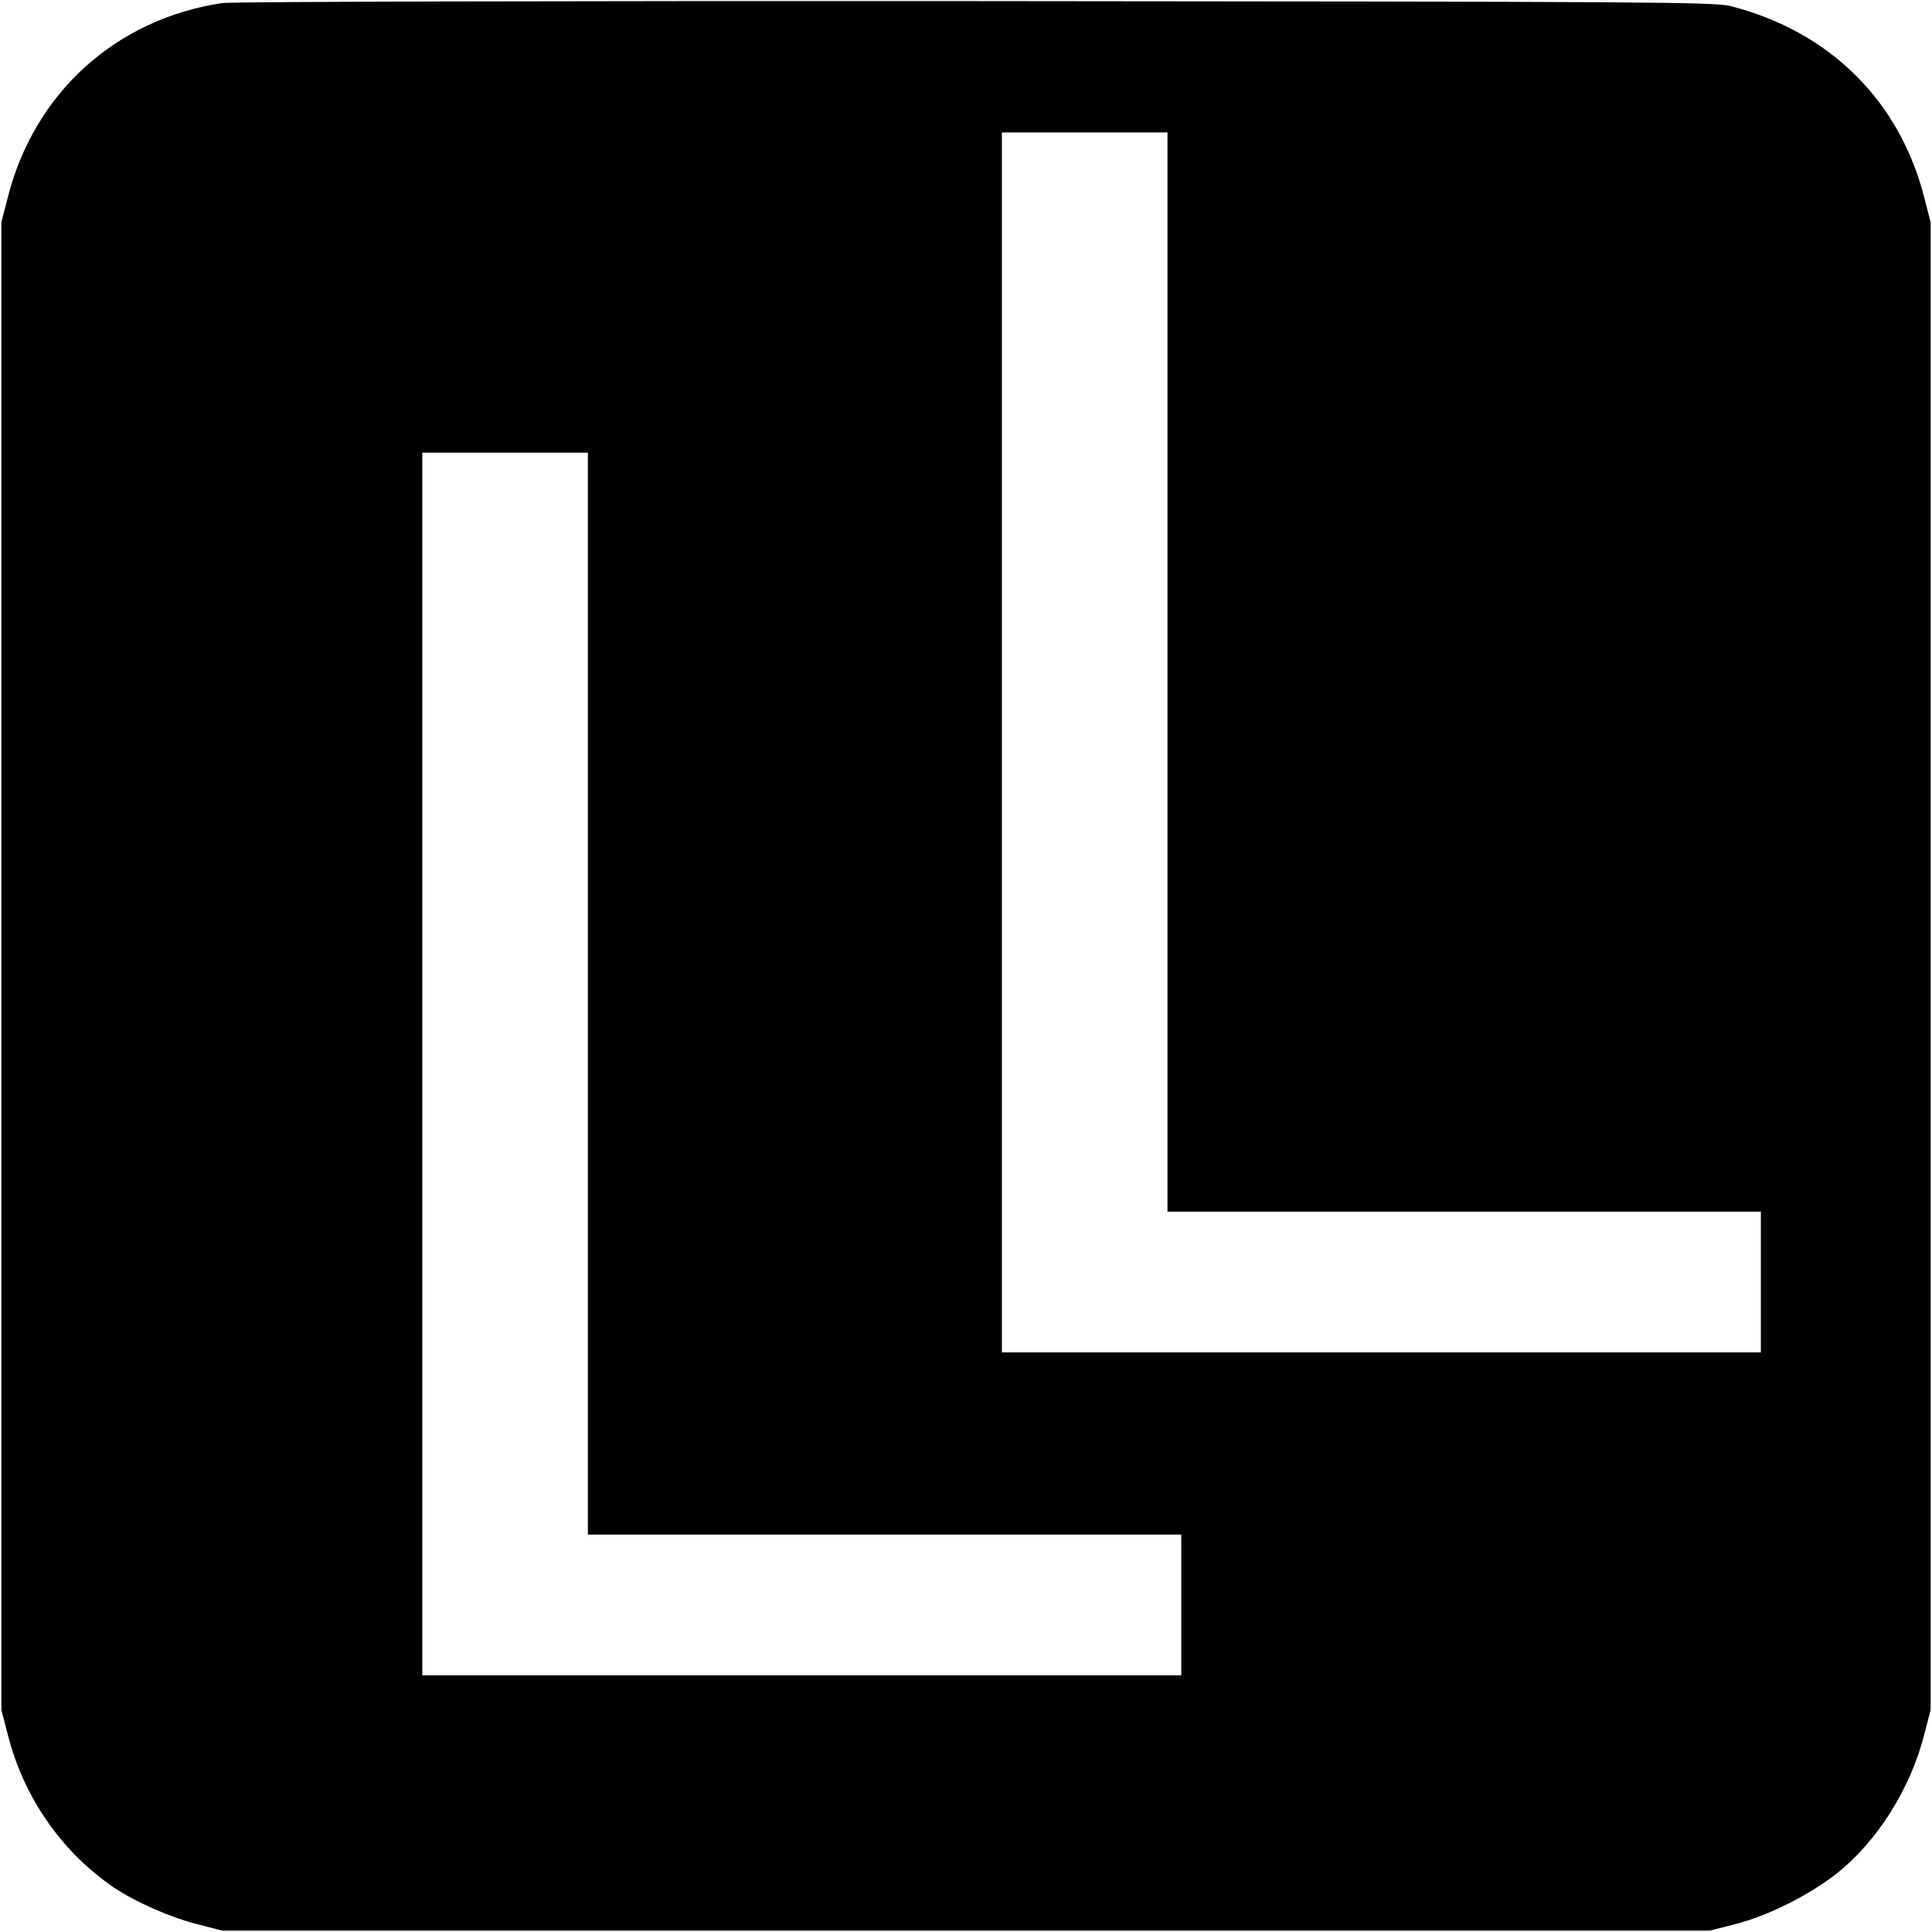
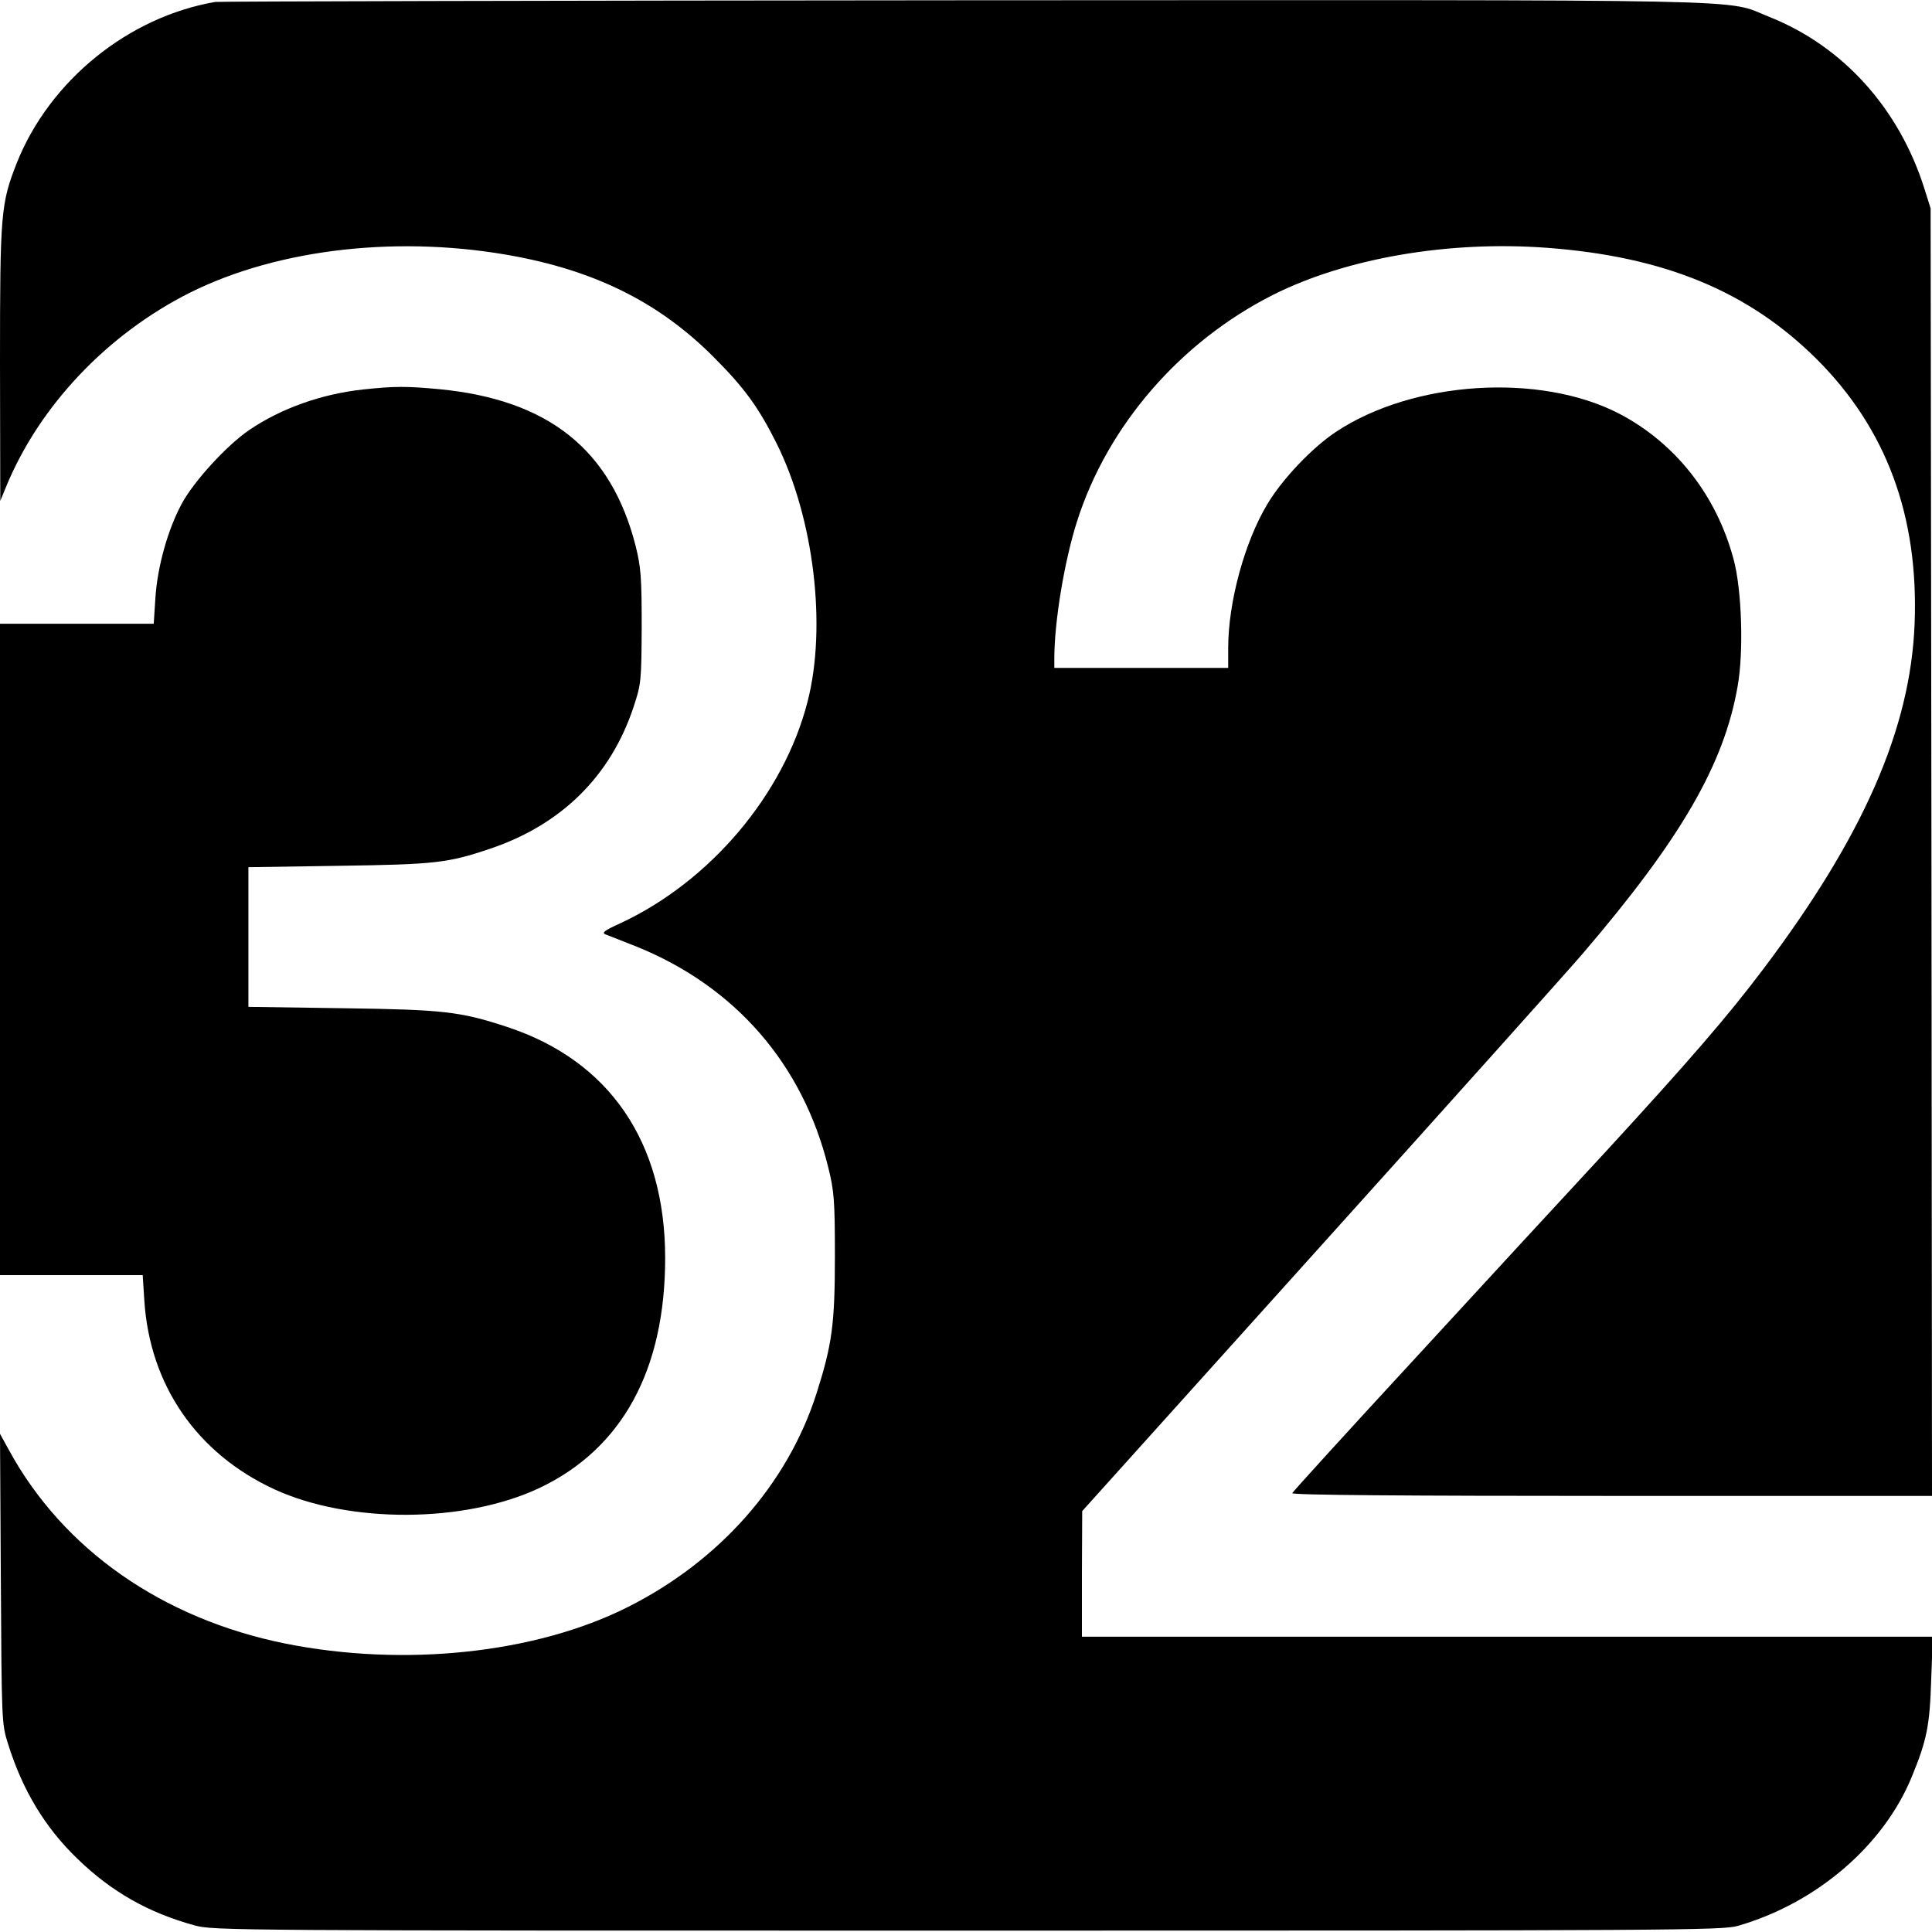
- <svg xmlns="http://www.w3.org/2000/svg" version="1" width="933.333" height="933.333" viewBox="0 0 700 700">
-   <path d="M80.6 1.1C42.1 6.8 12.4 33.6 2.8 71.6L.5 80.5v539l2.3 8.9c5.7 22.7 19.6 42.7 38.5 55.5 7.5 5.1 20.6 10.9 30.3 13.3l8.9 2.3h539l9-2.3c12-3 27.1-10.6 37.1-18.5 14.6-11.6 26.7-30.8 31.6-50.3l2.3-8.9v-539l-2.3-8.9c-8.9-35.1-34.4-60.3-70.2-69.4C621 .7 598 .6 353.5.4 206.2.3 83.8.6 80.6 1.1zM423 243.5V439h215v51H363V48h60v195.5zM213 360v196h215v51H153V164h60v196z" />
+ <svg xmlns="http://www.w3.org/2000/svg" version="1.0" width="700pt" height="700pt" viewBox="0 0 700 700" preserveAspectRatio="xMidYMid meet">
+   <g transform="translate(0,700) scale(0.1,-0.1)" fill="#000000" stroke="none">
+     <path d="M780 6993 c-315 -54 -600 -285 -719 -583 -58 -148 -61 -180 -61 -727 l1 -498 23 56 c121 291 366 549 665 699 323 161 768 210 1185 130 296 -57 521 -172 712 -364 112 -112 163 -183 228 -313 135 -271 182 -663 112 -935 -86 -336 -352 -651 -678 -803 -60 -27 -69 -35 -53 -41 11 -4 61 -24 112 -44 358 -145 602 -427 694 -800 21 -85 24 -118 24 -320 0 -248 -10 -321 -67 -500 -105 -327 -351 -606 -684 -773 -334 -168 -810 -218 -1240 -132 -446 90 -805 341 -1001 700 l-33 60 3 -525 c3 -513 3 -527 26 -598 52 -167 134 -304 253 -418 122 -118 255 -194 423 -240 68 -19 139 -19 2800 -19 2557 0 2734 1 2791 17 285 82 529 291 631 541 54 131 65 185 70 350 l6 157 -1542 0 -1541 0 0 228 1 227 855 950 c471 523 901 1003 956 1067 359 419 515 689 564 973 22 124 15 349 -15 459 -62 232 -211 421 -414 527 -287 149 -747 120 -1027 -66 -86 -57 -196 -173 -249 -263 -82 -137 -141 -355 -141 -519 l0 -73 -315 0 -315 0 0 34 c0 133 36 351 82 496 110 347 374 652 711 822 265 133 637 197 994 170 425 -32 728 -158 974 -402 254 -253 371 -570 356 -960 -15 -381 -186 -771 -549 -1252 -127 -169 -271 -335 -564 -654 -143 -154 -457 -495 -699 -758 -242 -262 -441 -481 -443 -486 -2 -7 418 -10 1157 -10 l1161 0 -2 2333 -3 2332 -23 73 c-92 290 -295 515 -562 621 -166 66 47 61 -2917 60 -1478 -1 -2699 -4 -2713 -6z" />
+     <path d="M1317 5589 c-150 -16 -298 -68 -414 -147 -82 -56 -201 -186 -245 -268 -51 -95 -88 -230 -95 -341 l-6 -93 -278 0 -279 0 0 -1180 0 -1180 259 0 258 0 6 -93 c20 -306 190 -553 471 -683 272 -125 690 -123 961 5 299 142 455 427 455 833 0 420 -202 715 -572 837 -170 56 -230 63 -595 68 l-343 5 0 253 0 253 328 5 c349 5 394 10 548 62 258 87 437 263 520 515 27 82 28 92 29 290 0 179 -3 216 -22 292 -89 349 -316 530 -712 568 -119 11 -161 11 -274 -1z" />
+   </g>
</svg>
